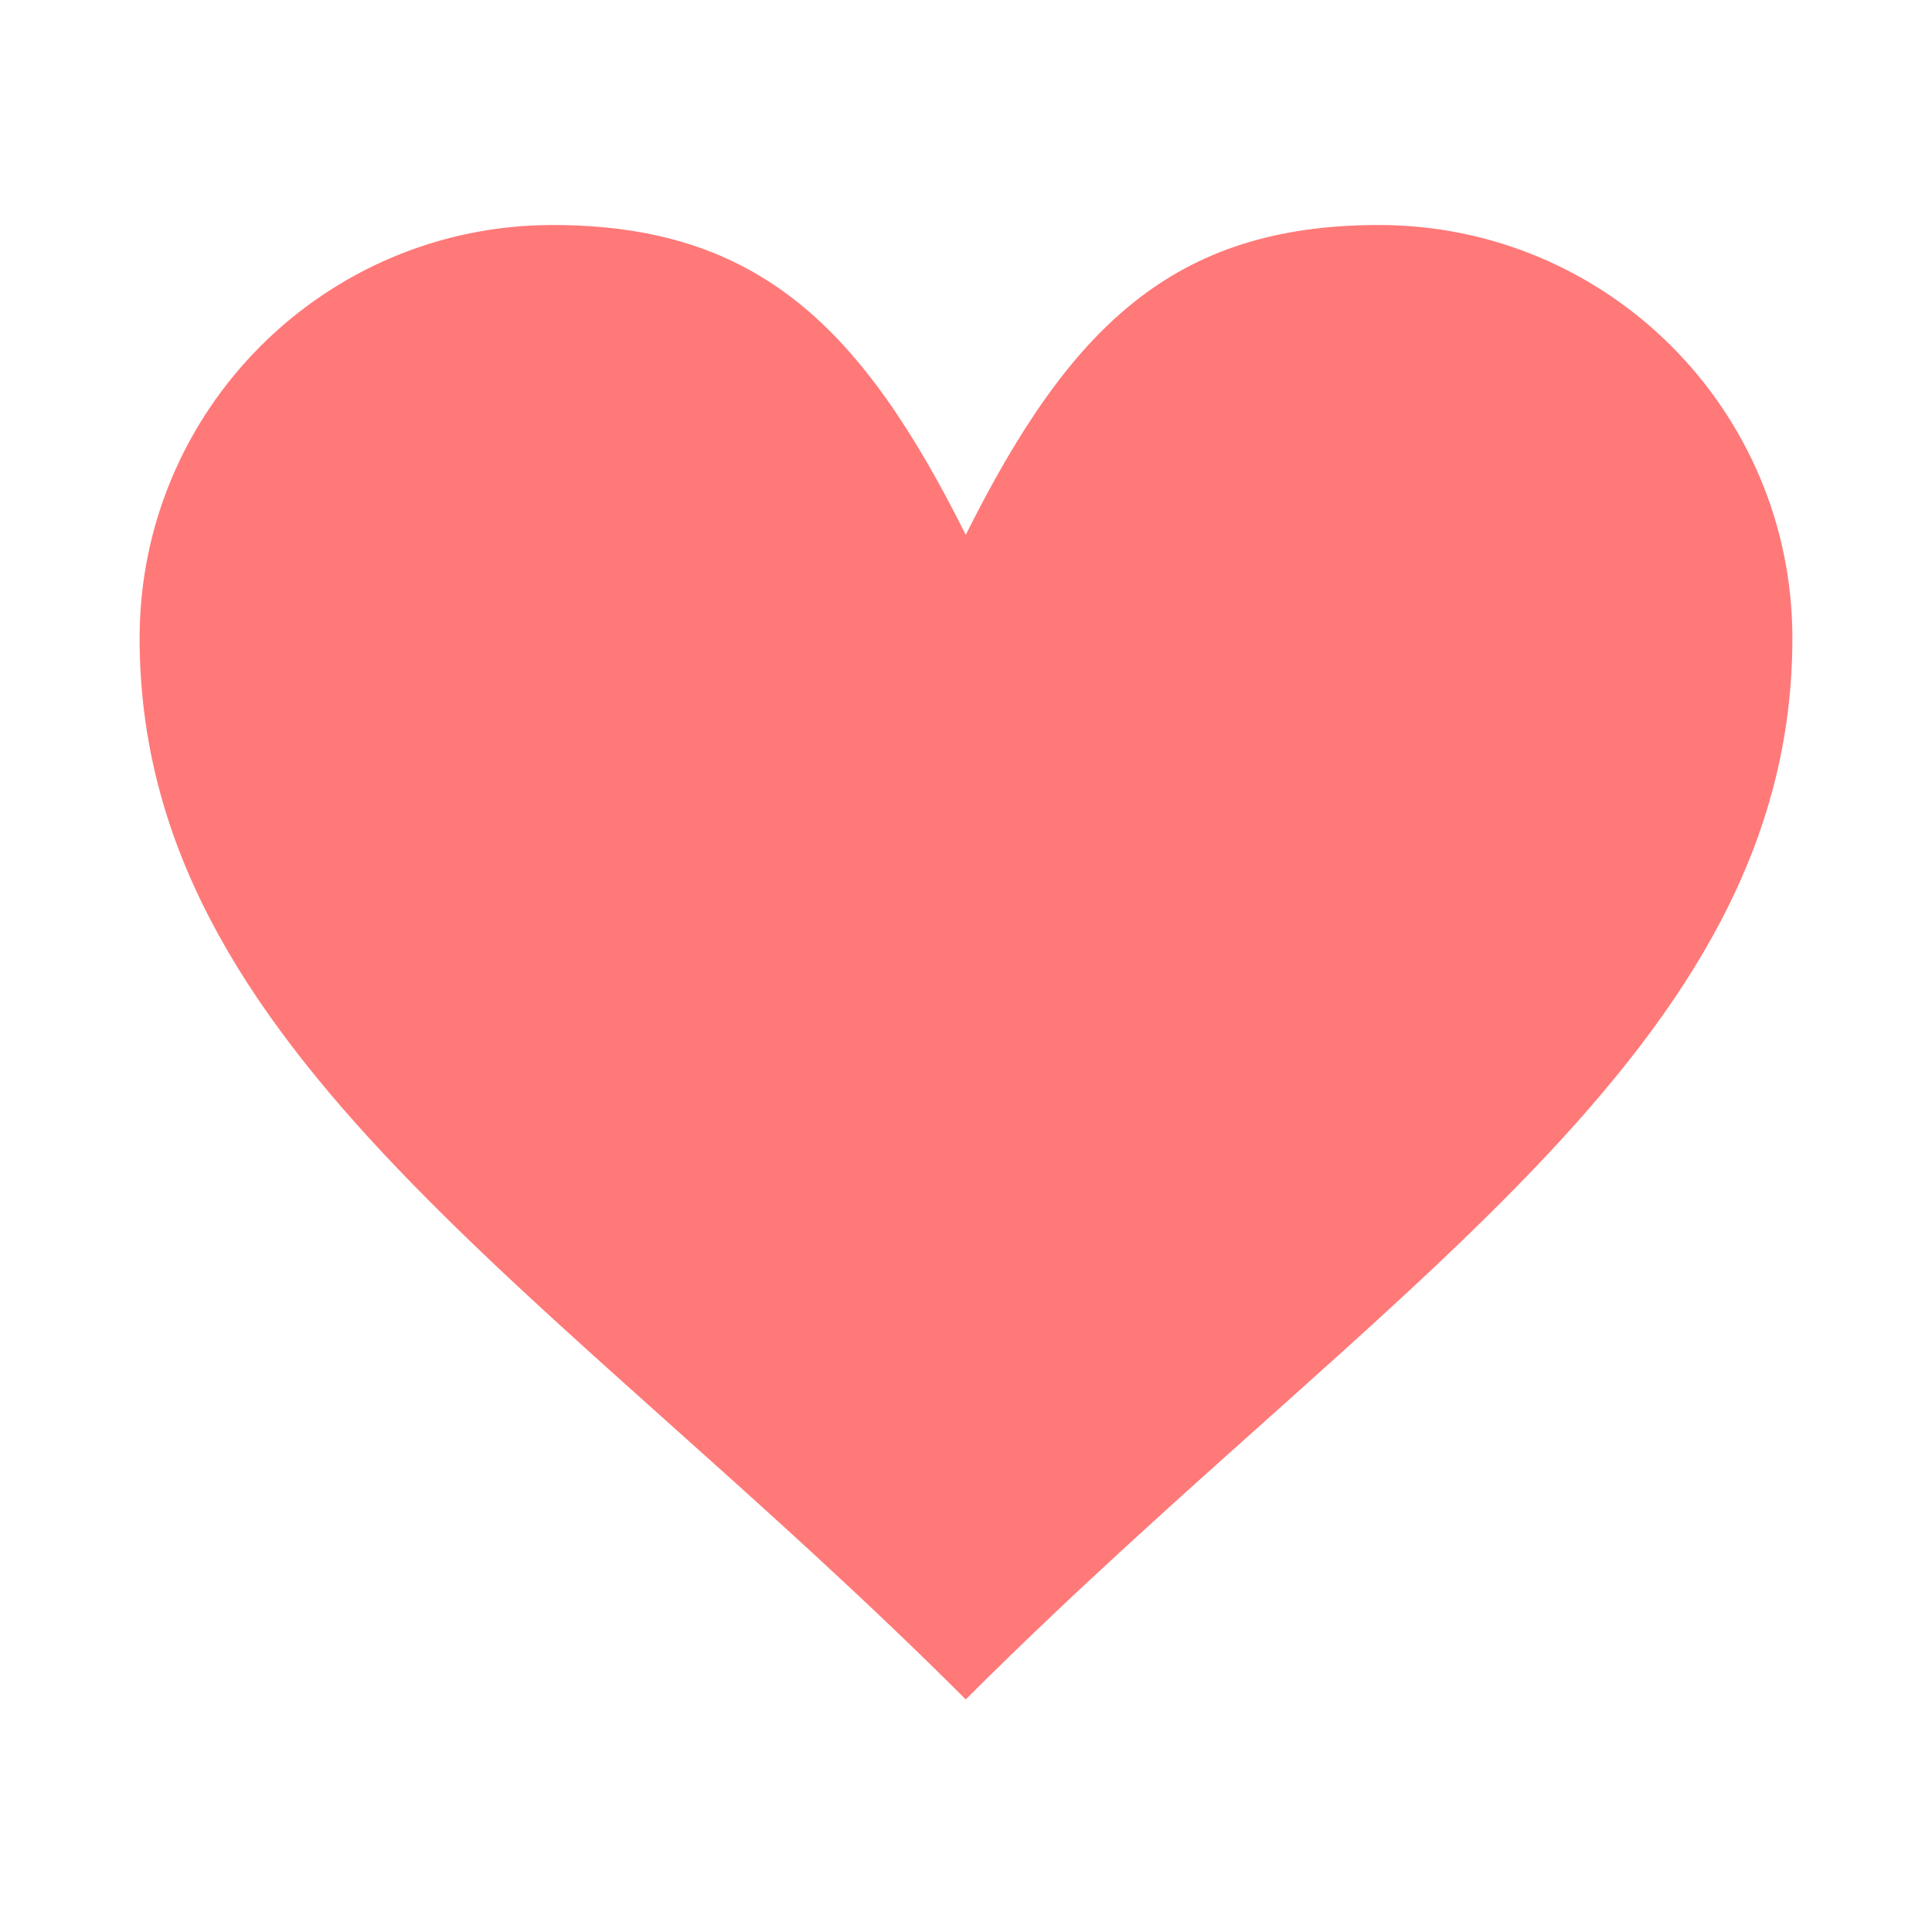
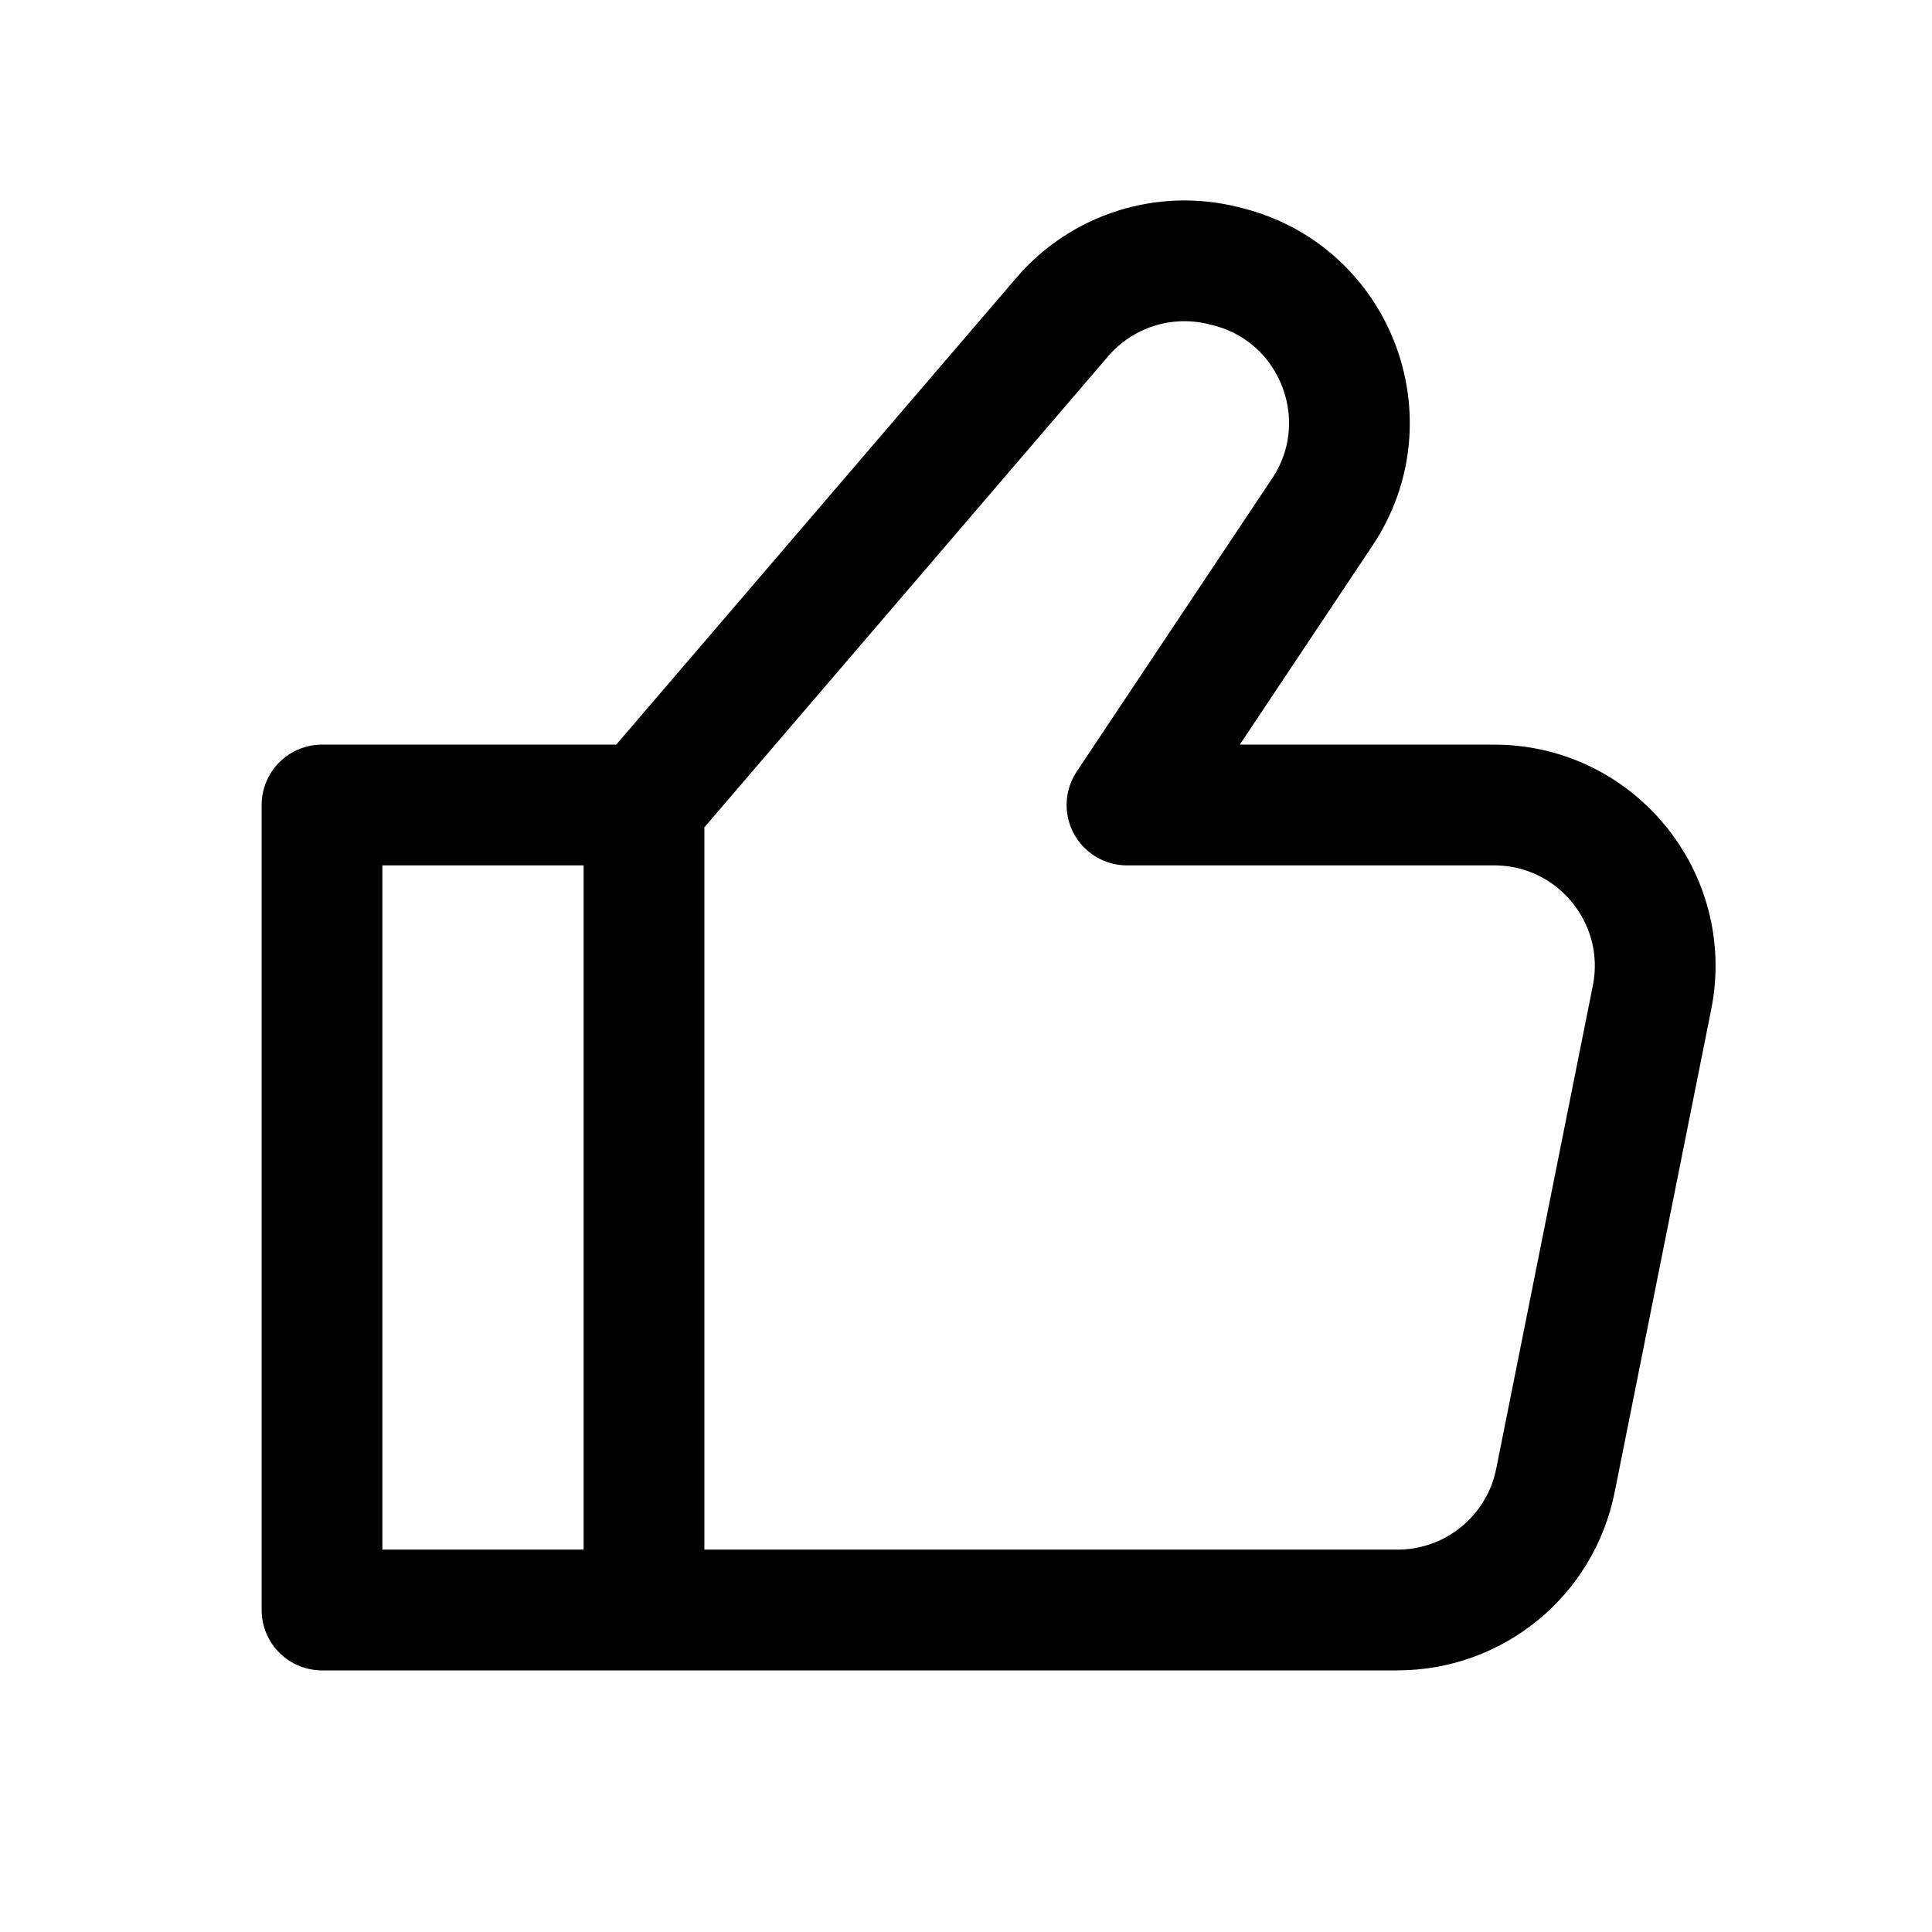
- <svg xmlns="http://www.w3.org/2000/svg" height="512px" style="enable-background:new 0 0 512 512;" version="1.1" viewBox="0 0 512 512" width="512px" xml:space="preserve">
-   <g id="_x31_66_x2C__Heart_x2C__Love_x2C__Like_x2C__Twitter">
-     <g>
-       <path d="M365.4,59.628c60.56,0,109.6,49.03,109.6,109.47c0,109.47-109.6,171.8-219.06,281.271    C146.47,340.898,37,278.568,37,169.099c0-60.44,49.04-109.47,109.47-109.47c54.73,0,82.1,27.37,109.47,82.1    C283.3,86.999,310.67,59.628,365.4,59.628z" style="fill:#FF7979;" />
-     </g>
-   </g>
-   <g id="Layer_1" />
+ <svg xmlns="http://www.w3.org/2000/svg" width="800px" height="800px" viewBox="0 0 24 24" fill="none">
+   <path d="M8 10V20M8 10L4 10V20L8 20M8 10L13.196 3.938C13.689 3.363 14.464 3.116 15.199 3.3L15.247 3.312C16.588 3.647 17.193 5.211 16.426 6.361L14 10H18.56C19.823 10 20.769 11.155 20.522 12.392L19.322 18.392C19.135 19.327 18.314 20 17.36 20L8 20" stroke="#000000" stroke-width="1.5" stroke-linecap="round" stroke-linejoin="round" />
</svg>
